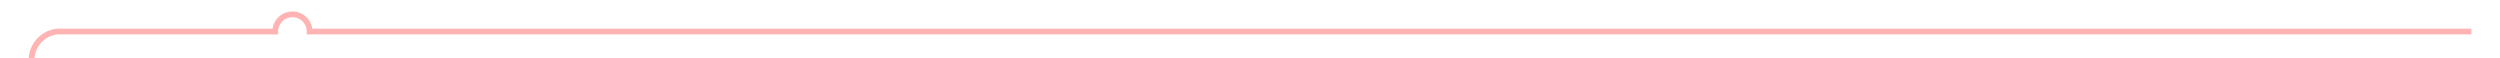
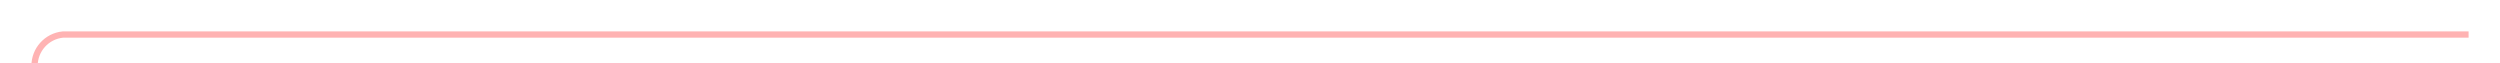
- <svg xmlns="http://www.w3.org/2000/svg" version="1.1" width="436px" height="10px" preserveAspectRatio="xMinYMid meet" viewBox="619 349  436 8">
-   <path d="M 1050 353.5  L 673 353.5  A 3 3 0 0 0 670 350.5 A 3 3 0 0 0 667 353.5 L 629 353.5  A 5 5 0 0 0 624.5 358.5 L 624.5 2430  " stroke-width="1" stroke="#ff0000" fill="none" stroke-opacity="0.298" />
-   <path d="M 630 2429  L 619 2429  L 619 2430  L 630 2430  L 630 2429  Z " fill-rule="nonzero" fill="#ff0000" stroke="none" fill-opacity="0.298" />
+ <svg xmlns="http://www.w3.org/2000/svg" version="1.1" width="398px" height="10px" preserveAspectRatio="xMinYMid meet" viewBox="635 398  398 8">
+   <path d="M 1028 402.5  L 645 402.5  A 5 5 0 0 0 640.5 407.5 L 640.5 1240  A 5 5 0 0 1 635.5 1245.5 L 629 1245.5  " stroke-width="1" stroke="#ff0000" fill="none" stroke-opacity="0.298" />
+   <path d="M 630 1251  L 630 1240  L 629 1240  L 629 1251  L 630 1251  Z " fill-rule="nonzero" fill="#ff0000" stroke="none" fill-opacity="0.298" />
</svg>
